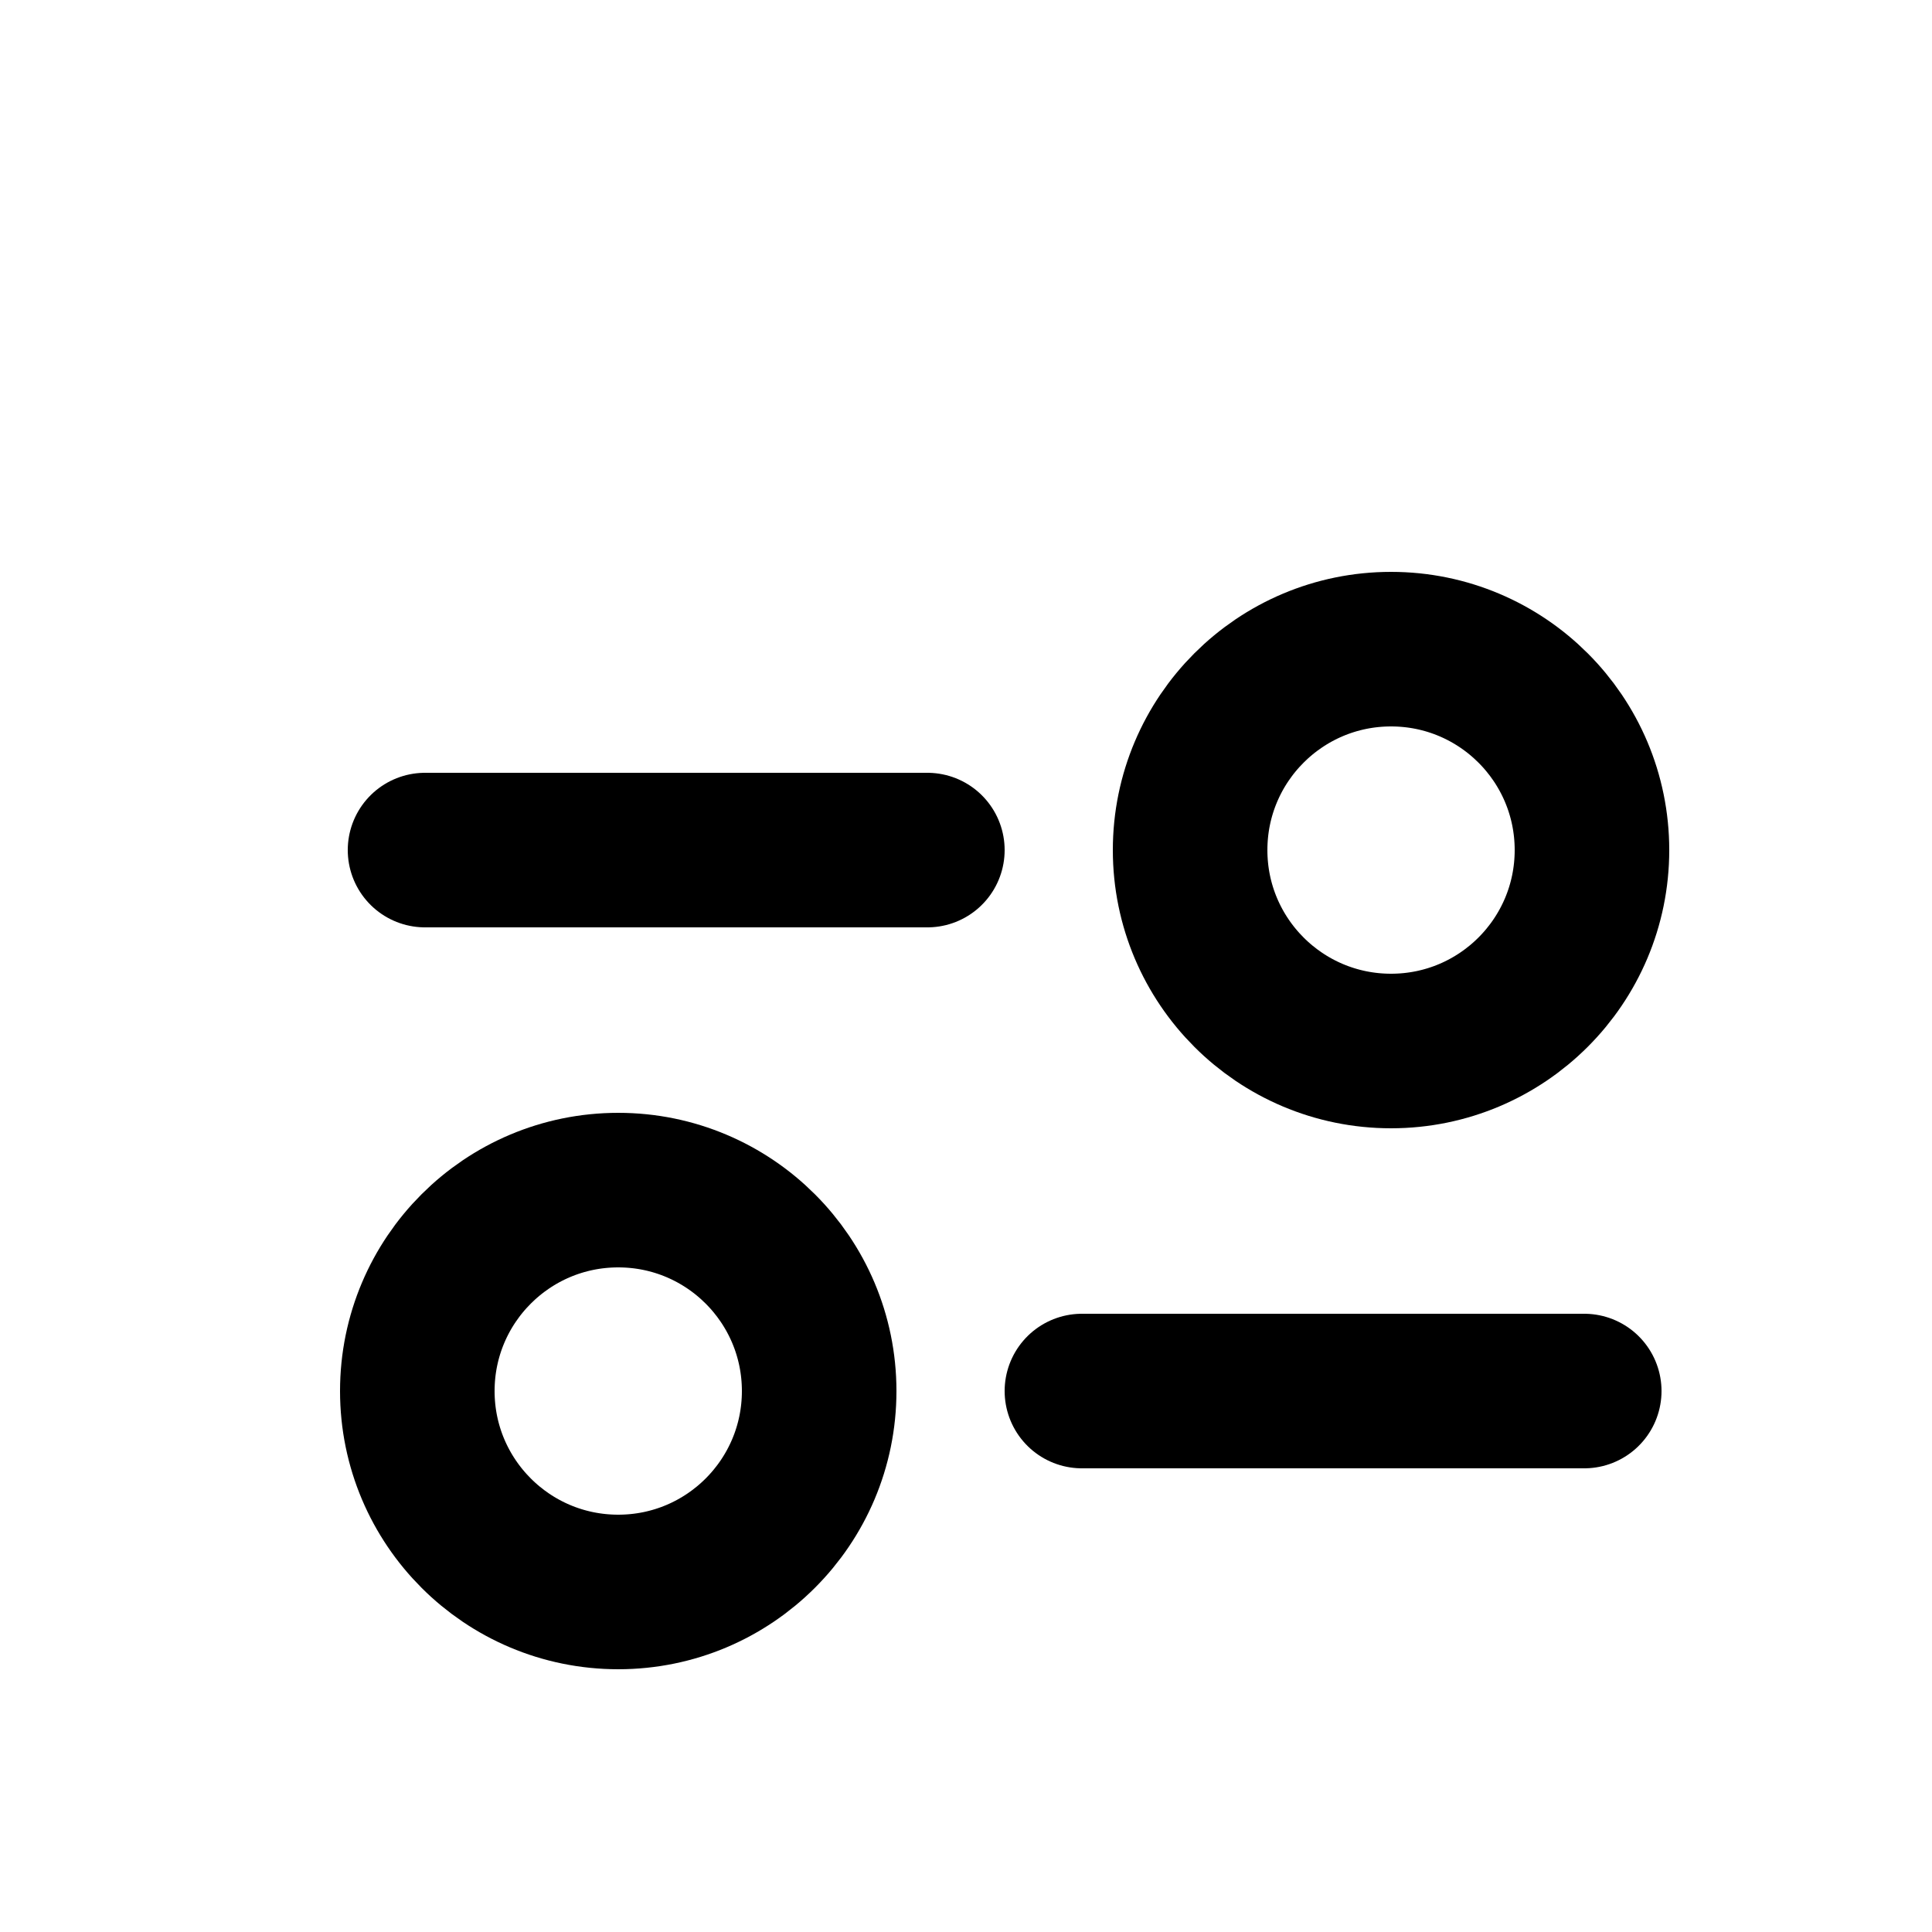
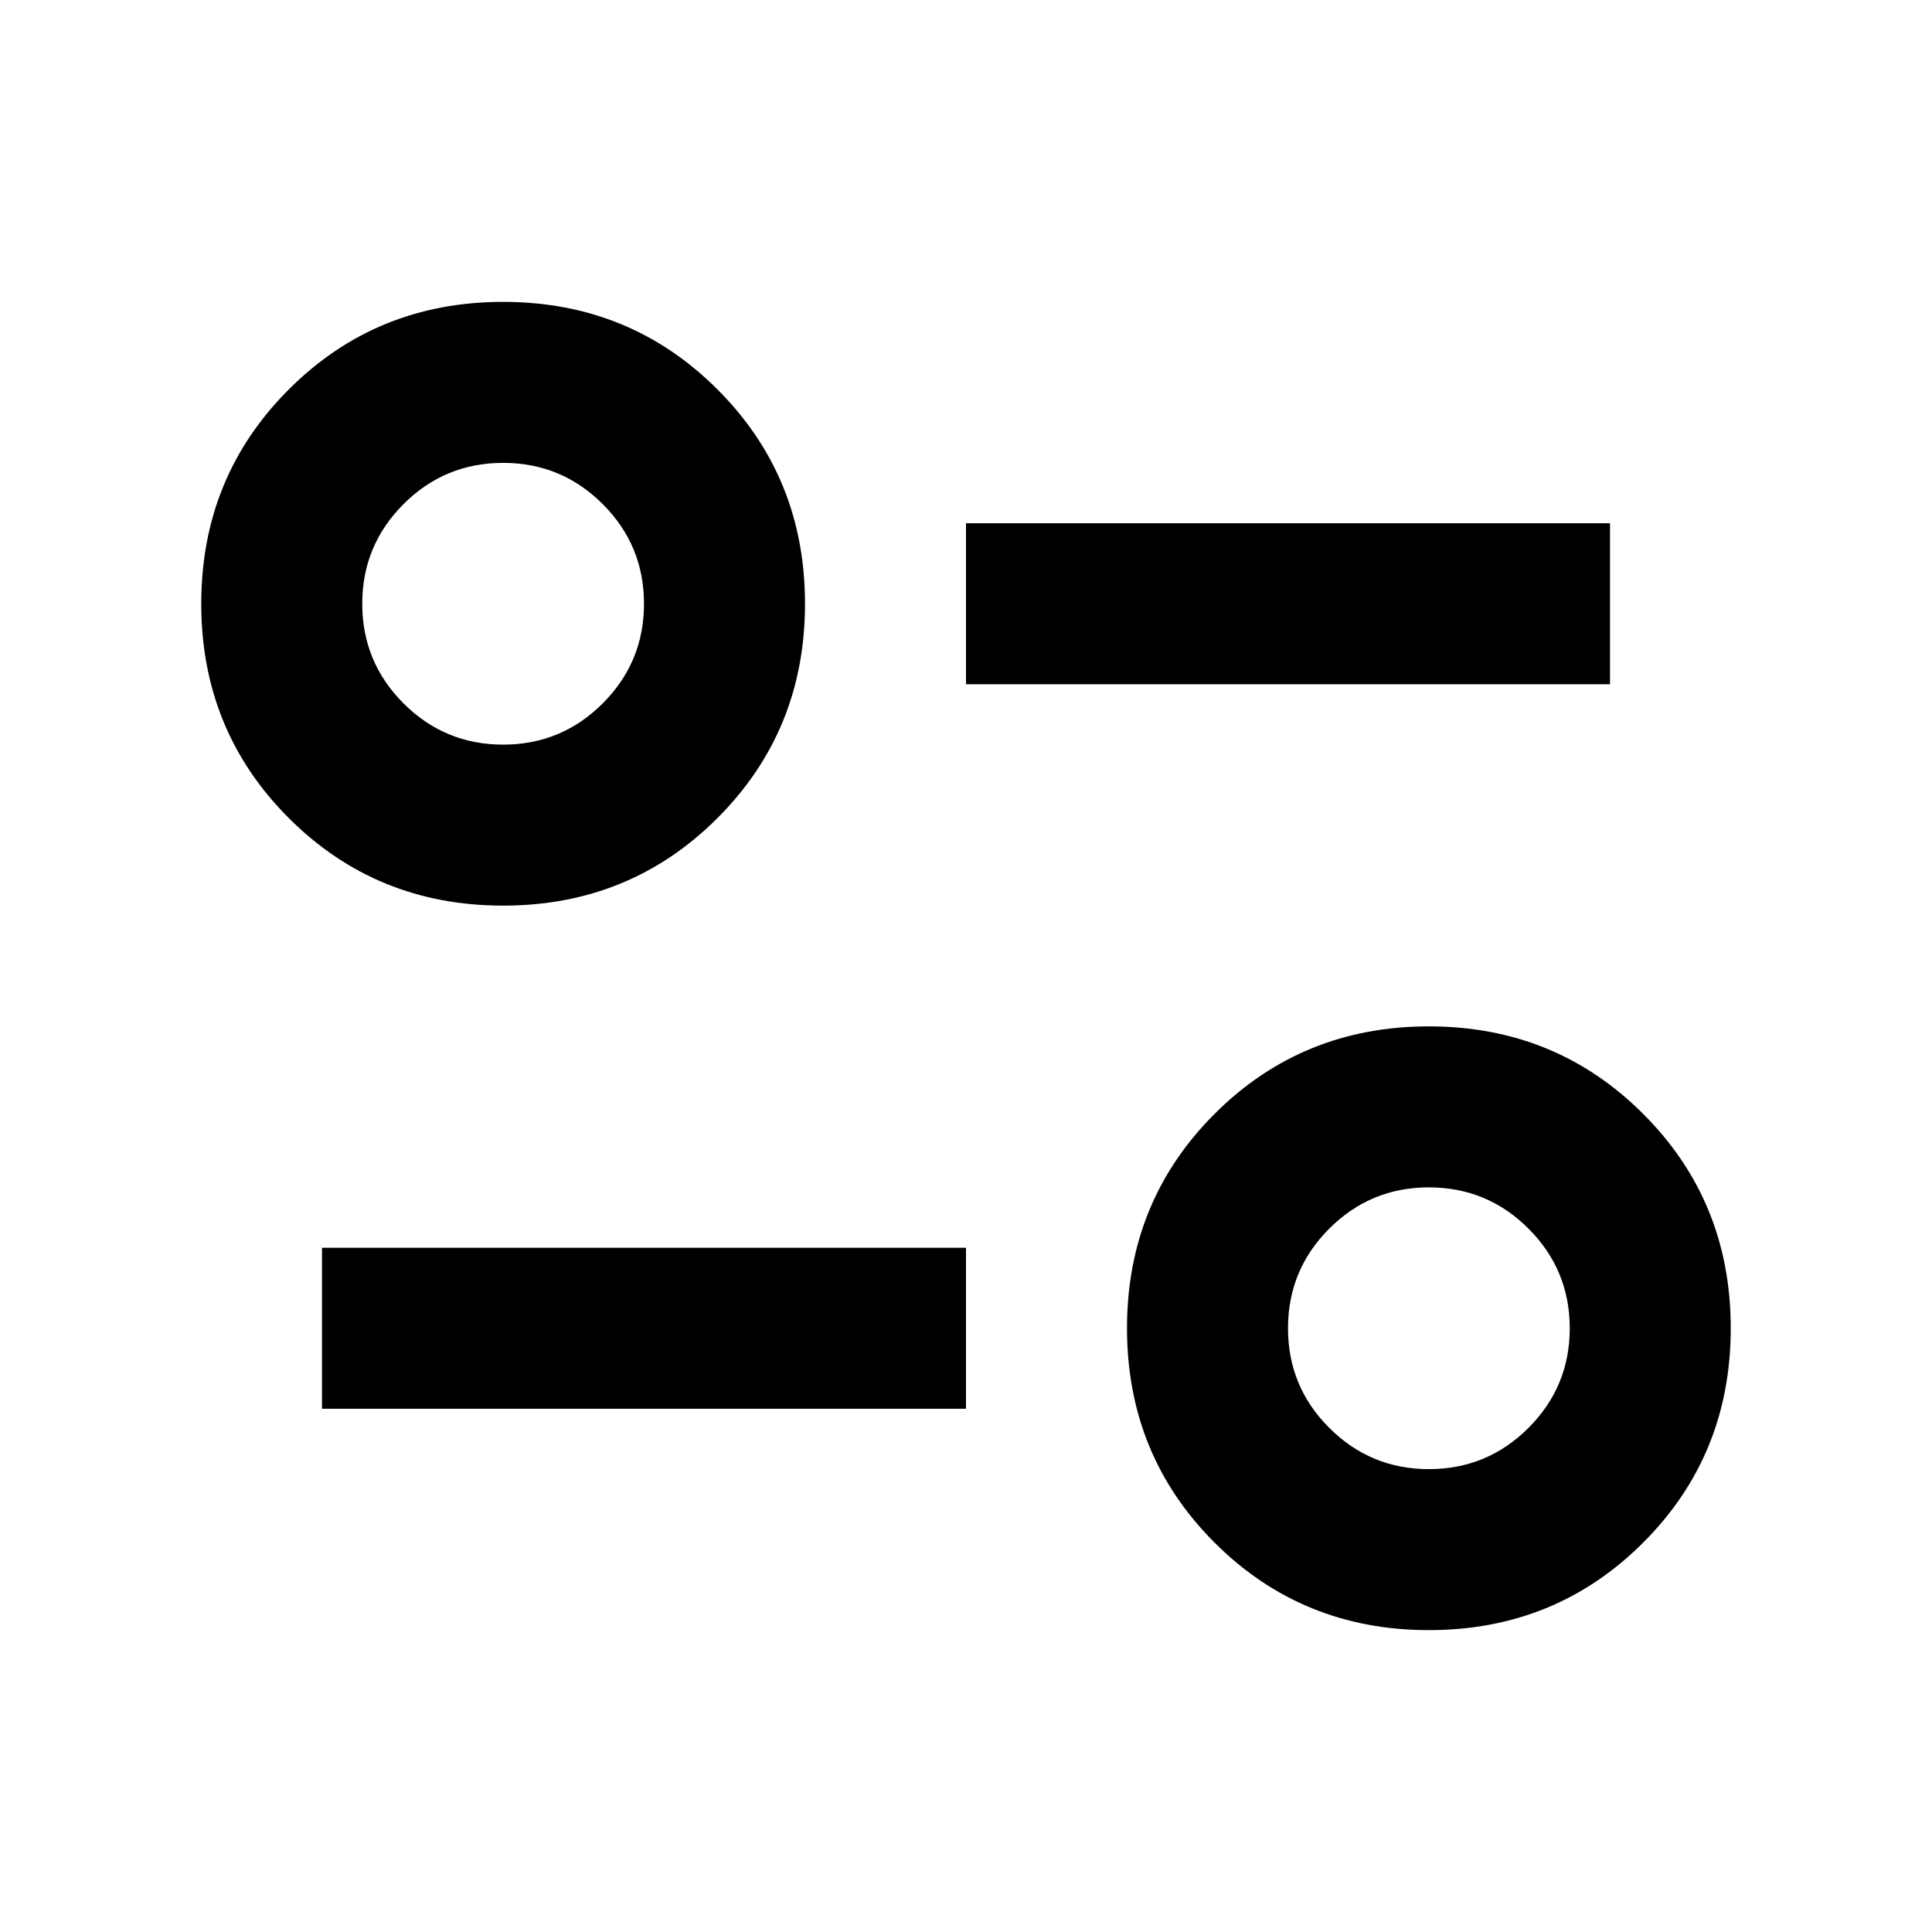
- <svg xmlns="http://www.w3.org/2000/svg" width="25" height="25">
-   <g fill="none" fill-rule="evenodd" stroke="currentColor" stroke-width="2">
-     <circle cx="18" cy="11" r="2.6" />
-     <path stroke-linecap="round" d="M5.5 11h6.5" />
-     <circle cx="8" cy="18" r="2.6" />
-     <path stroke-linecap="round" d="M20.5 18h-6.5" />
-   </g>
+ <svg xmlns="http://www.w3.org/2000/svg" viewBox="0 -960 960 960">
+   <path d="M710-150q-63 0-106.5-43.5T560-300q0-63 43.5-106.5T710-450q63 0 106.5 43.5T860-300q0 63-43.5 106.5T710-150Zm0-80q29 0 49.5-20.5T780-300q0-29-20.5-49.5T710-370q-29 0-49.5 20.5T640-300q0 29 20.5 49.5T710-230Zm-550-30v-80h320v80H160Zm90-250q-63 0-106.5-43.5T100-660q0-63 43.5-106.5T250-810q63 0 106.5 43.5T400-660q0 63-43.5 106.5T250-510Zm0-80q29 0 49.5-20.5T320-660q0-29-20.5-49.5T250-730q-29 0-49.5 20.5T180-660q0 29 20.5 49.5T250-590Zm230-30v-80h320v80H480Zm230 320ZM250-660Z" />
</svg>
